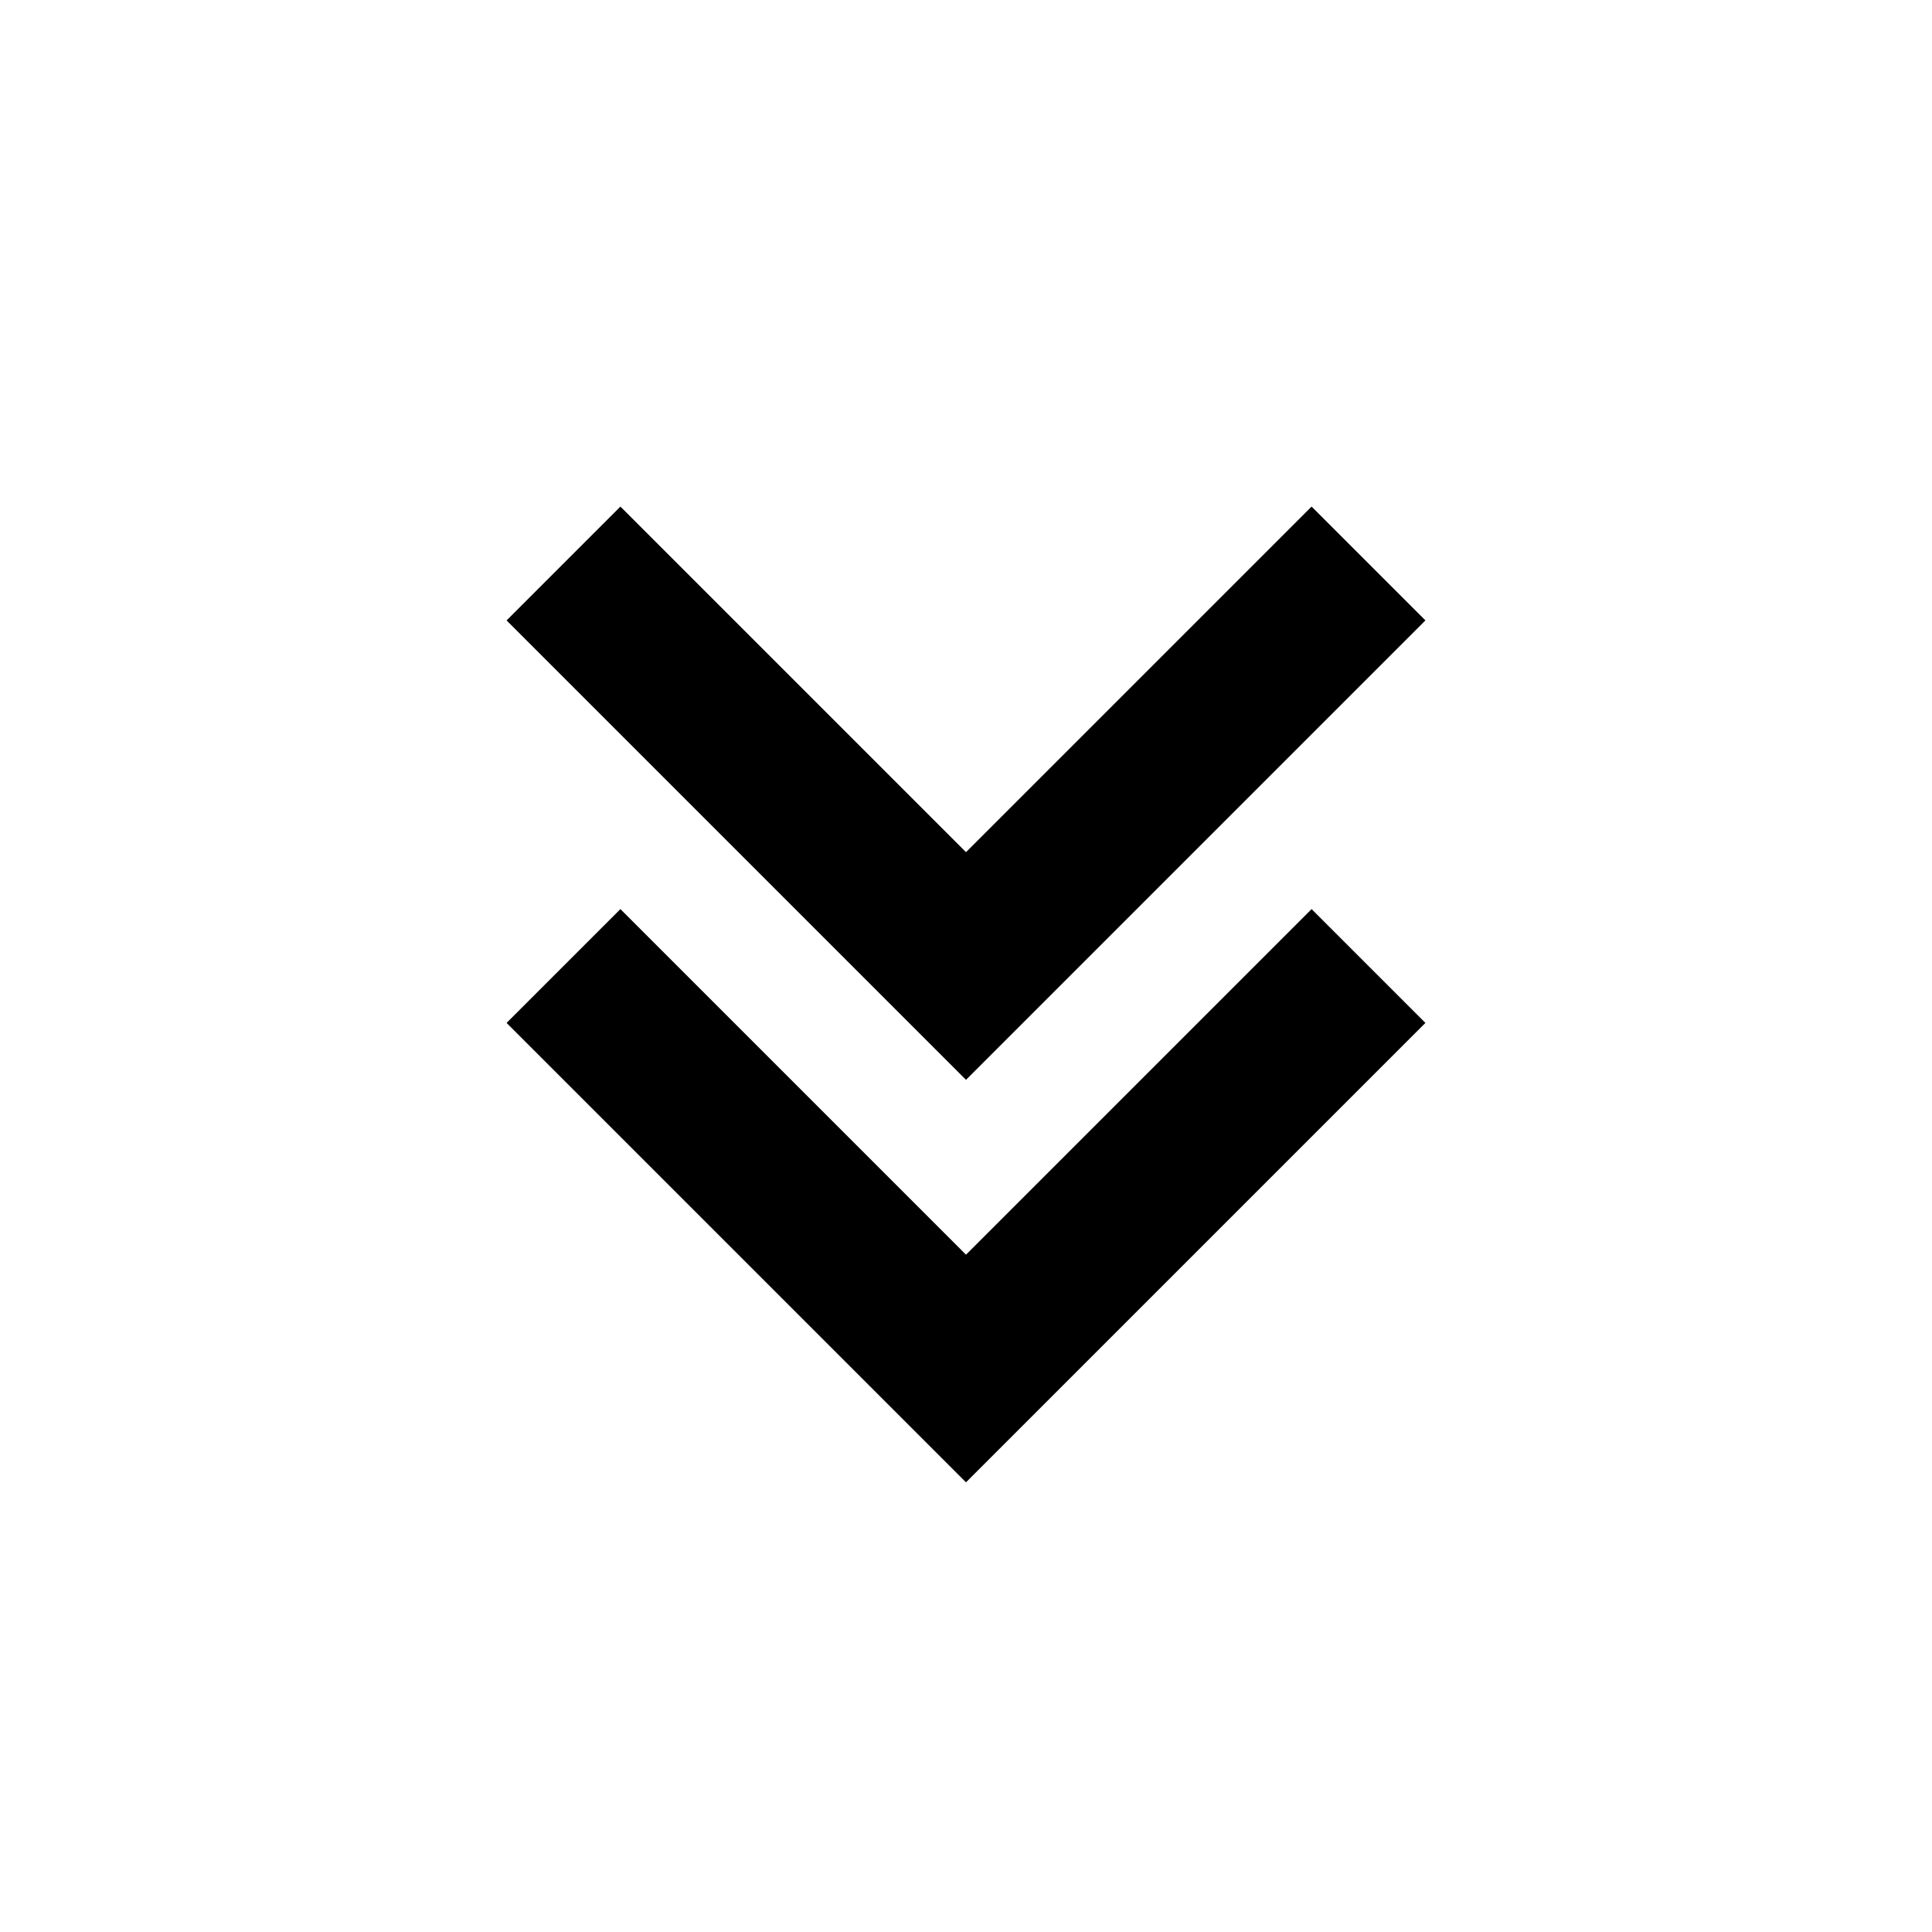
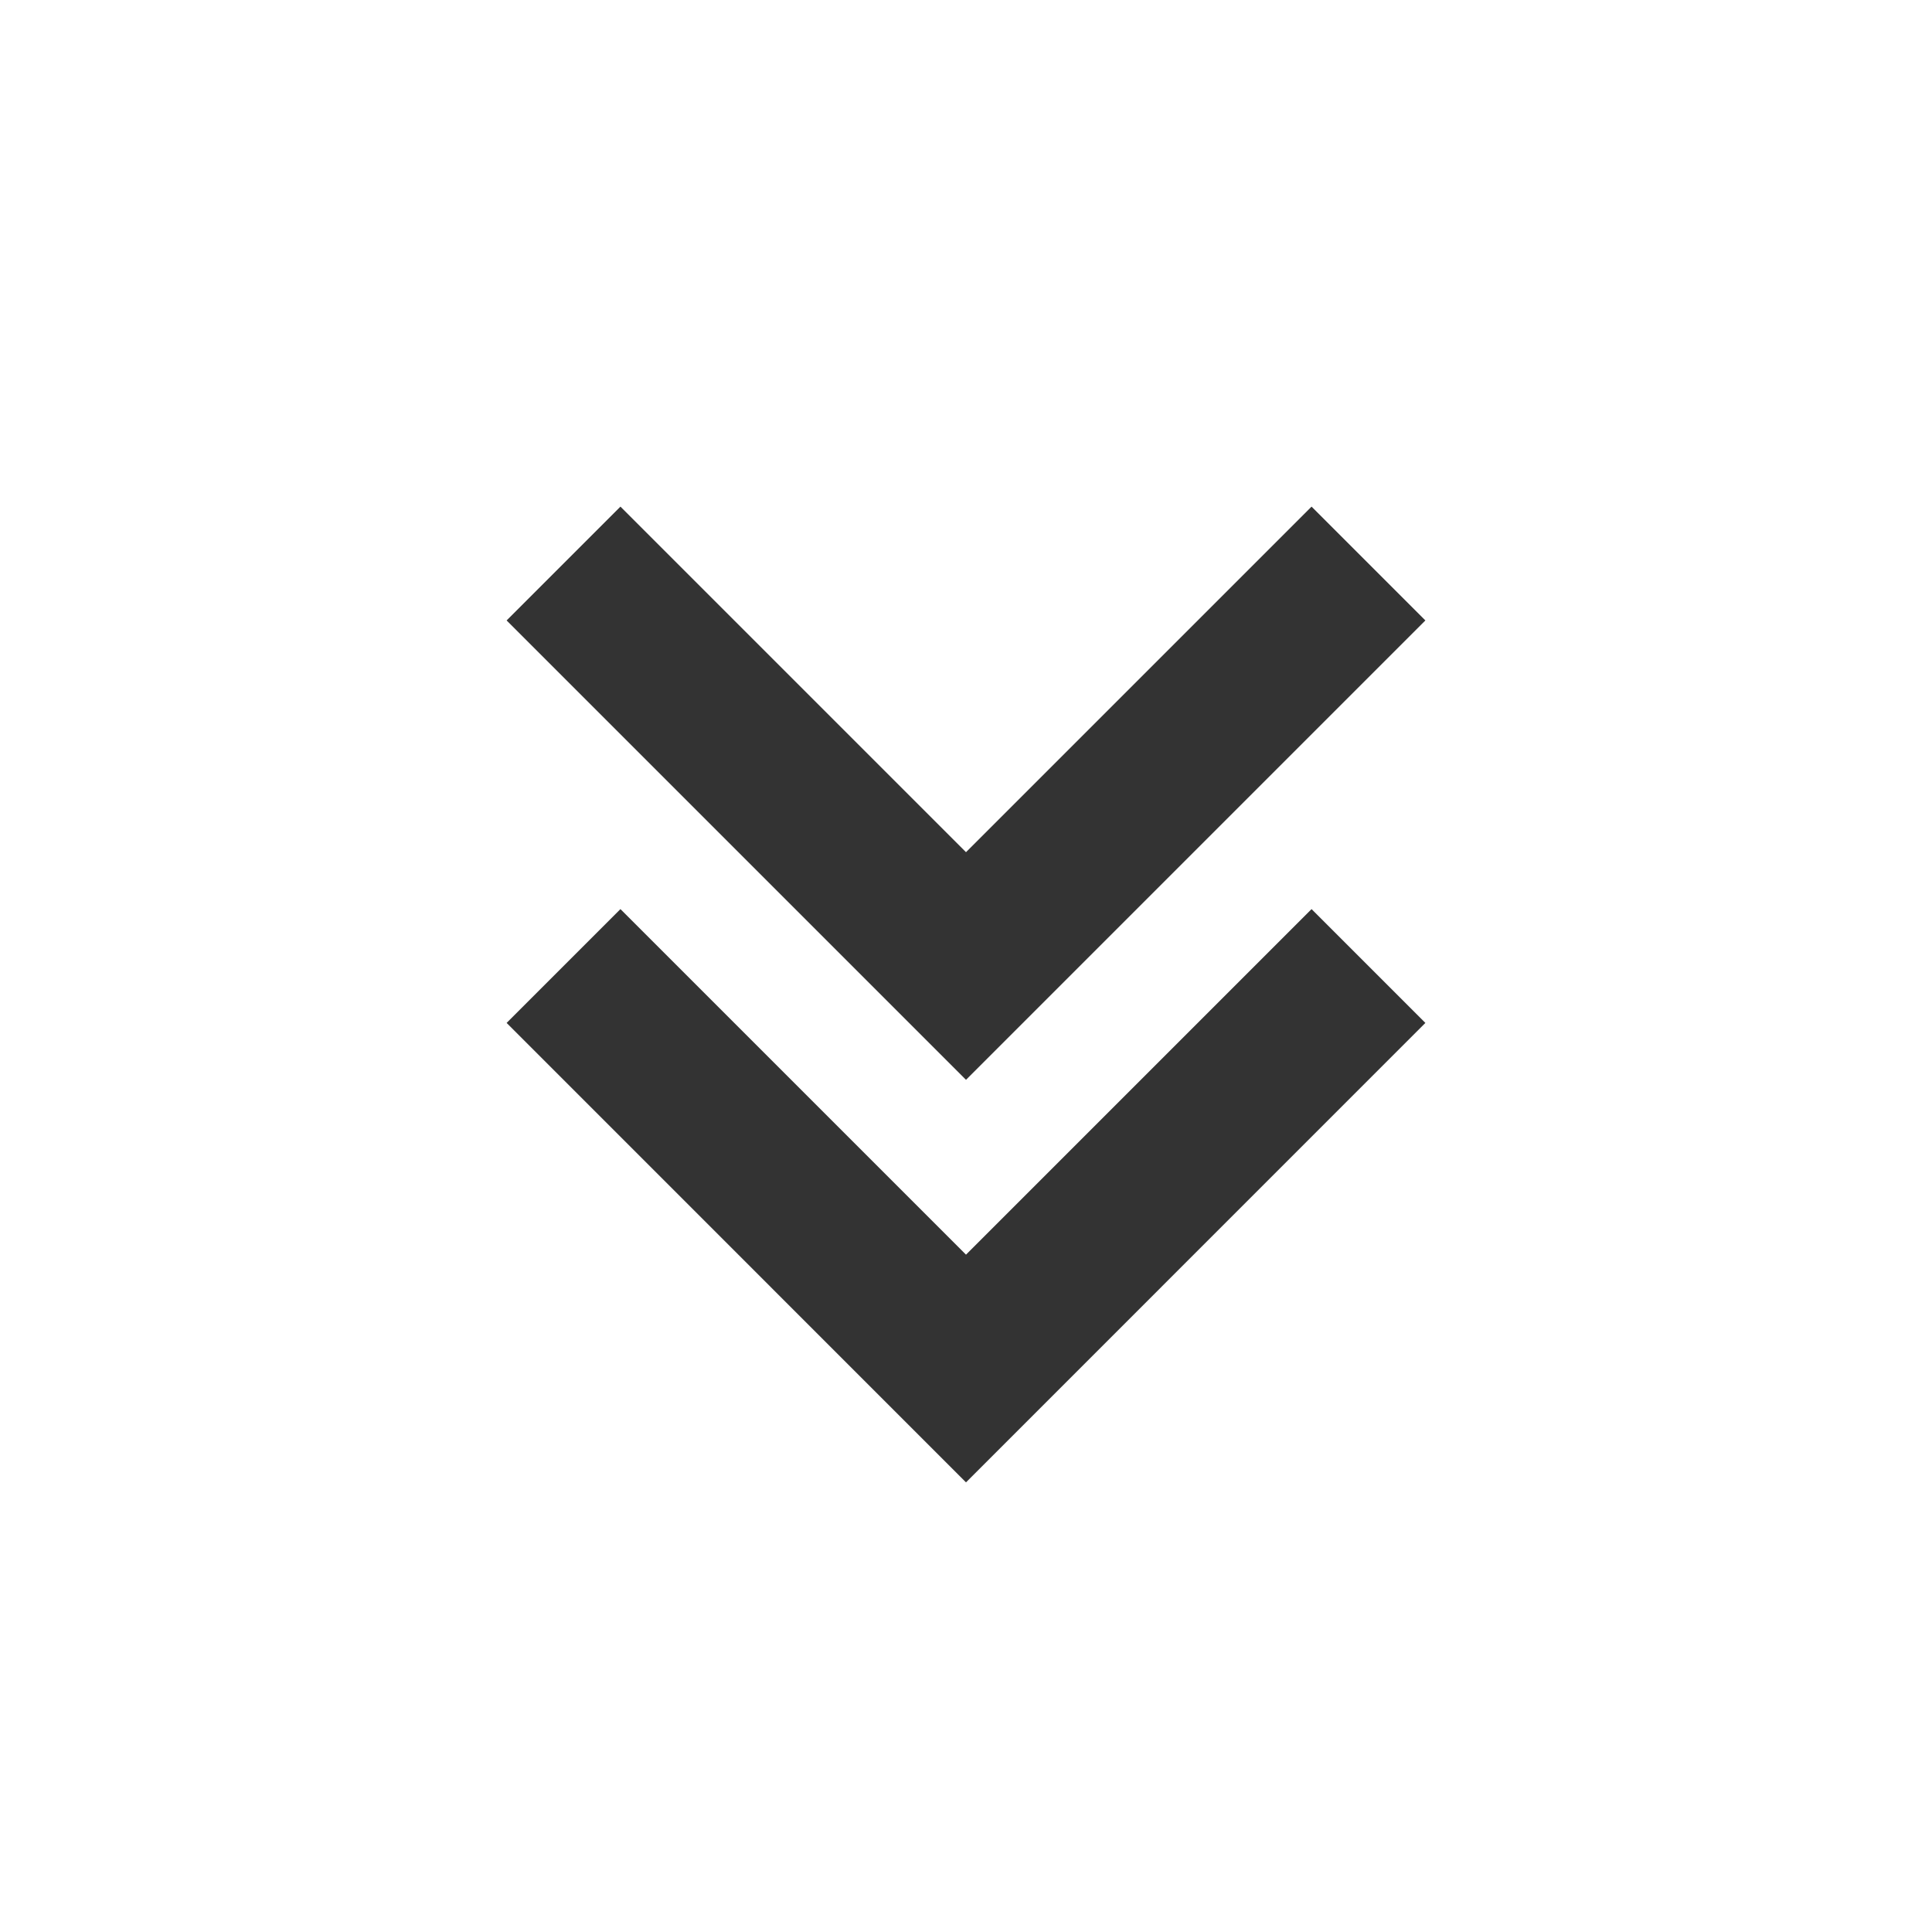
- <svg xmlns="http://www.w3.org/2000/svg" width="24" height="24" viewBox="0 0 24 24">
-   <path d="m12 15.586-4.293-4.293-1.414 1.414L12 18.414l5.707-5.707-1.414-1.414z" />
-   <path d="m17.707 7.707-1.414-1.414L12 10.586 7.707 6.293 6.293 7.707 12 13.414z" />
+ <svg xmlns="http://www.w3.org/2000/svg" width="22" height="22" viewBox="0 0 22 22" fill="none">
+   <path d="M11 14.287L7.065 10.352L5.769 11.648L11 16.88L16.231 11.648L14.935 10.352L11 14.287Z" fill="#333333" />
+   <path d="M16.231 7.065L14.935 5.769L11 9.704L7.065 5.769L5.769 7.065L11 12.296L16.231 7.065Z" fill="#333333" />
</svg>
